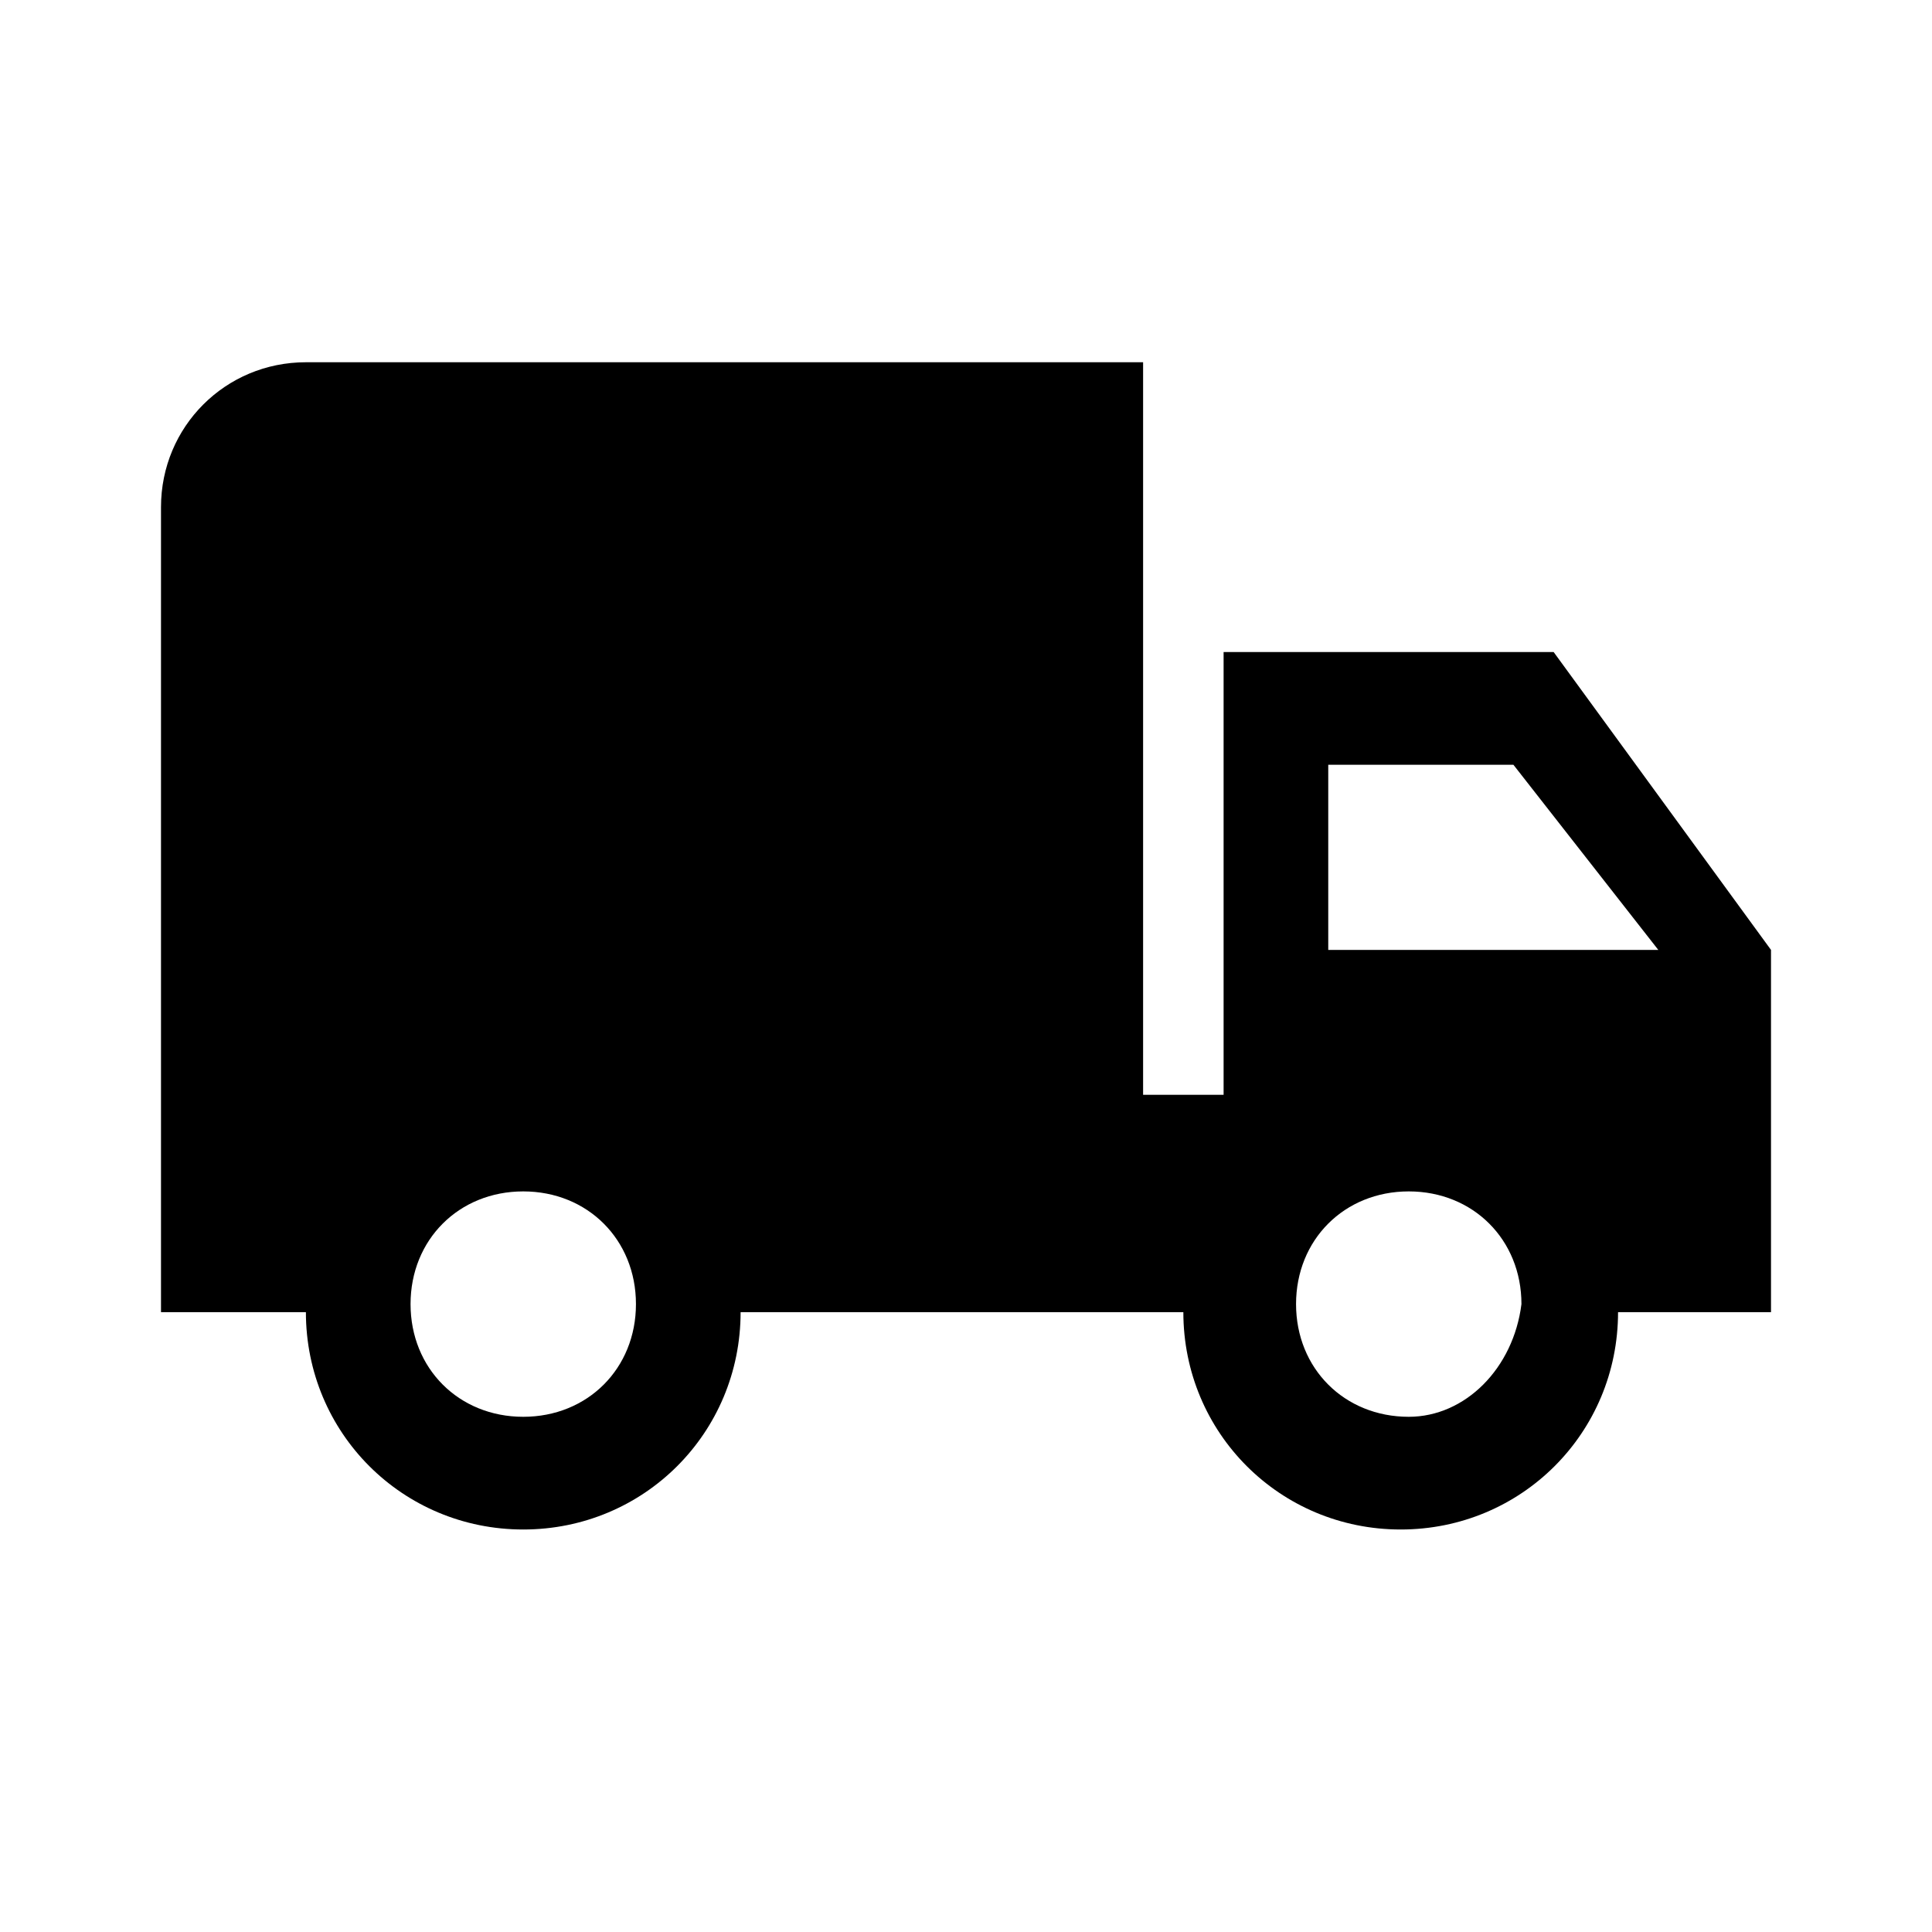
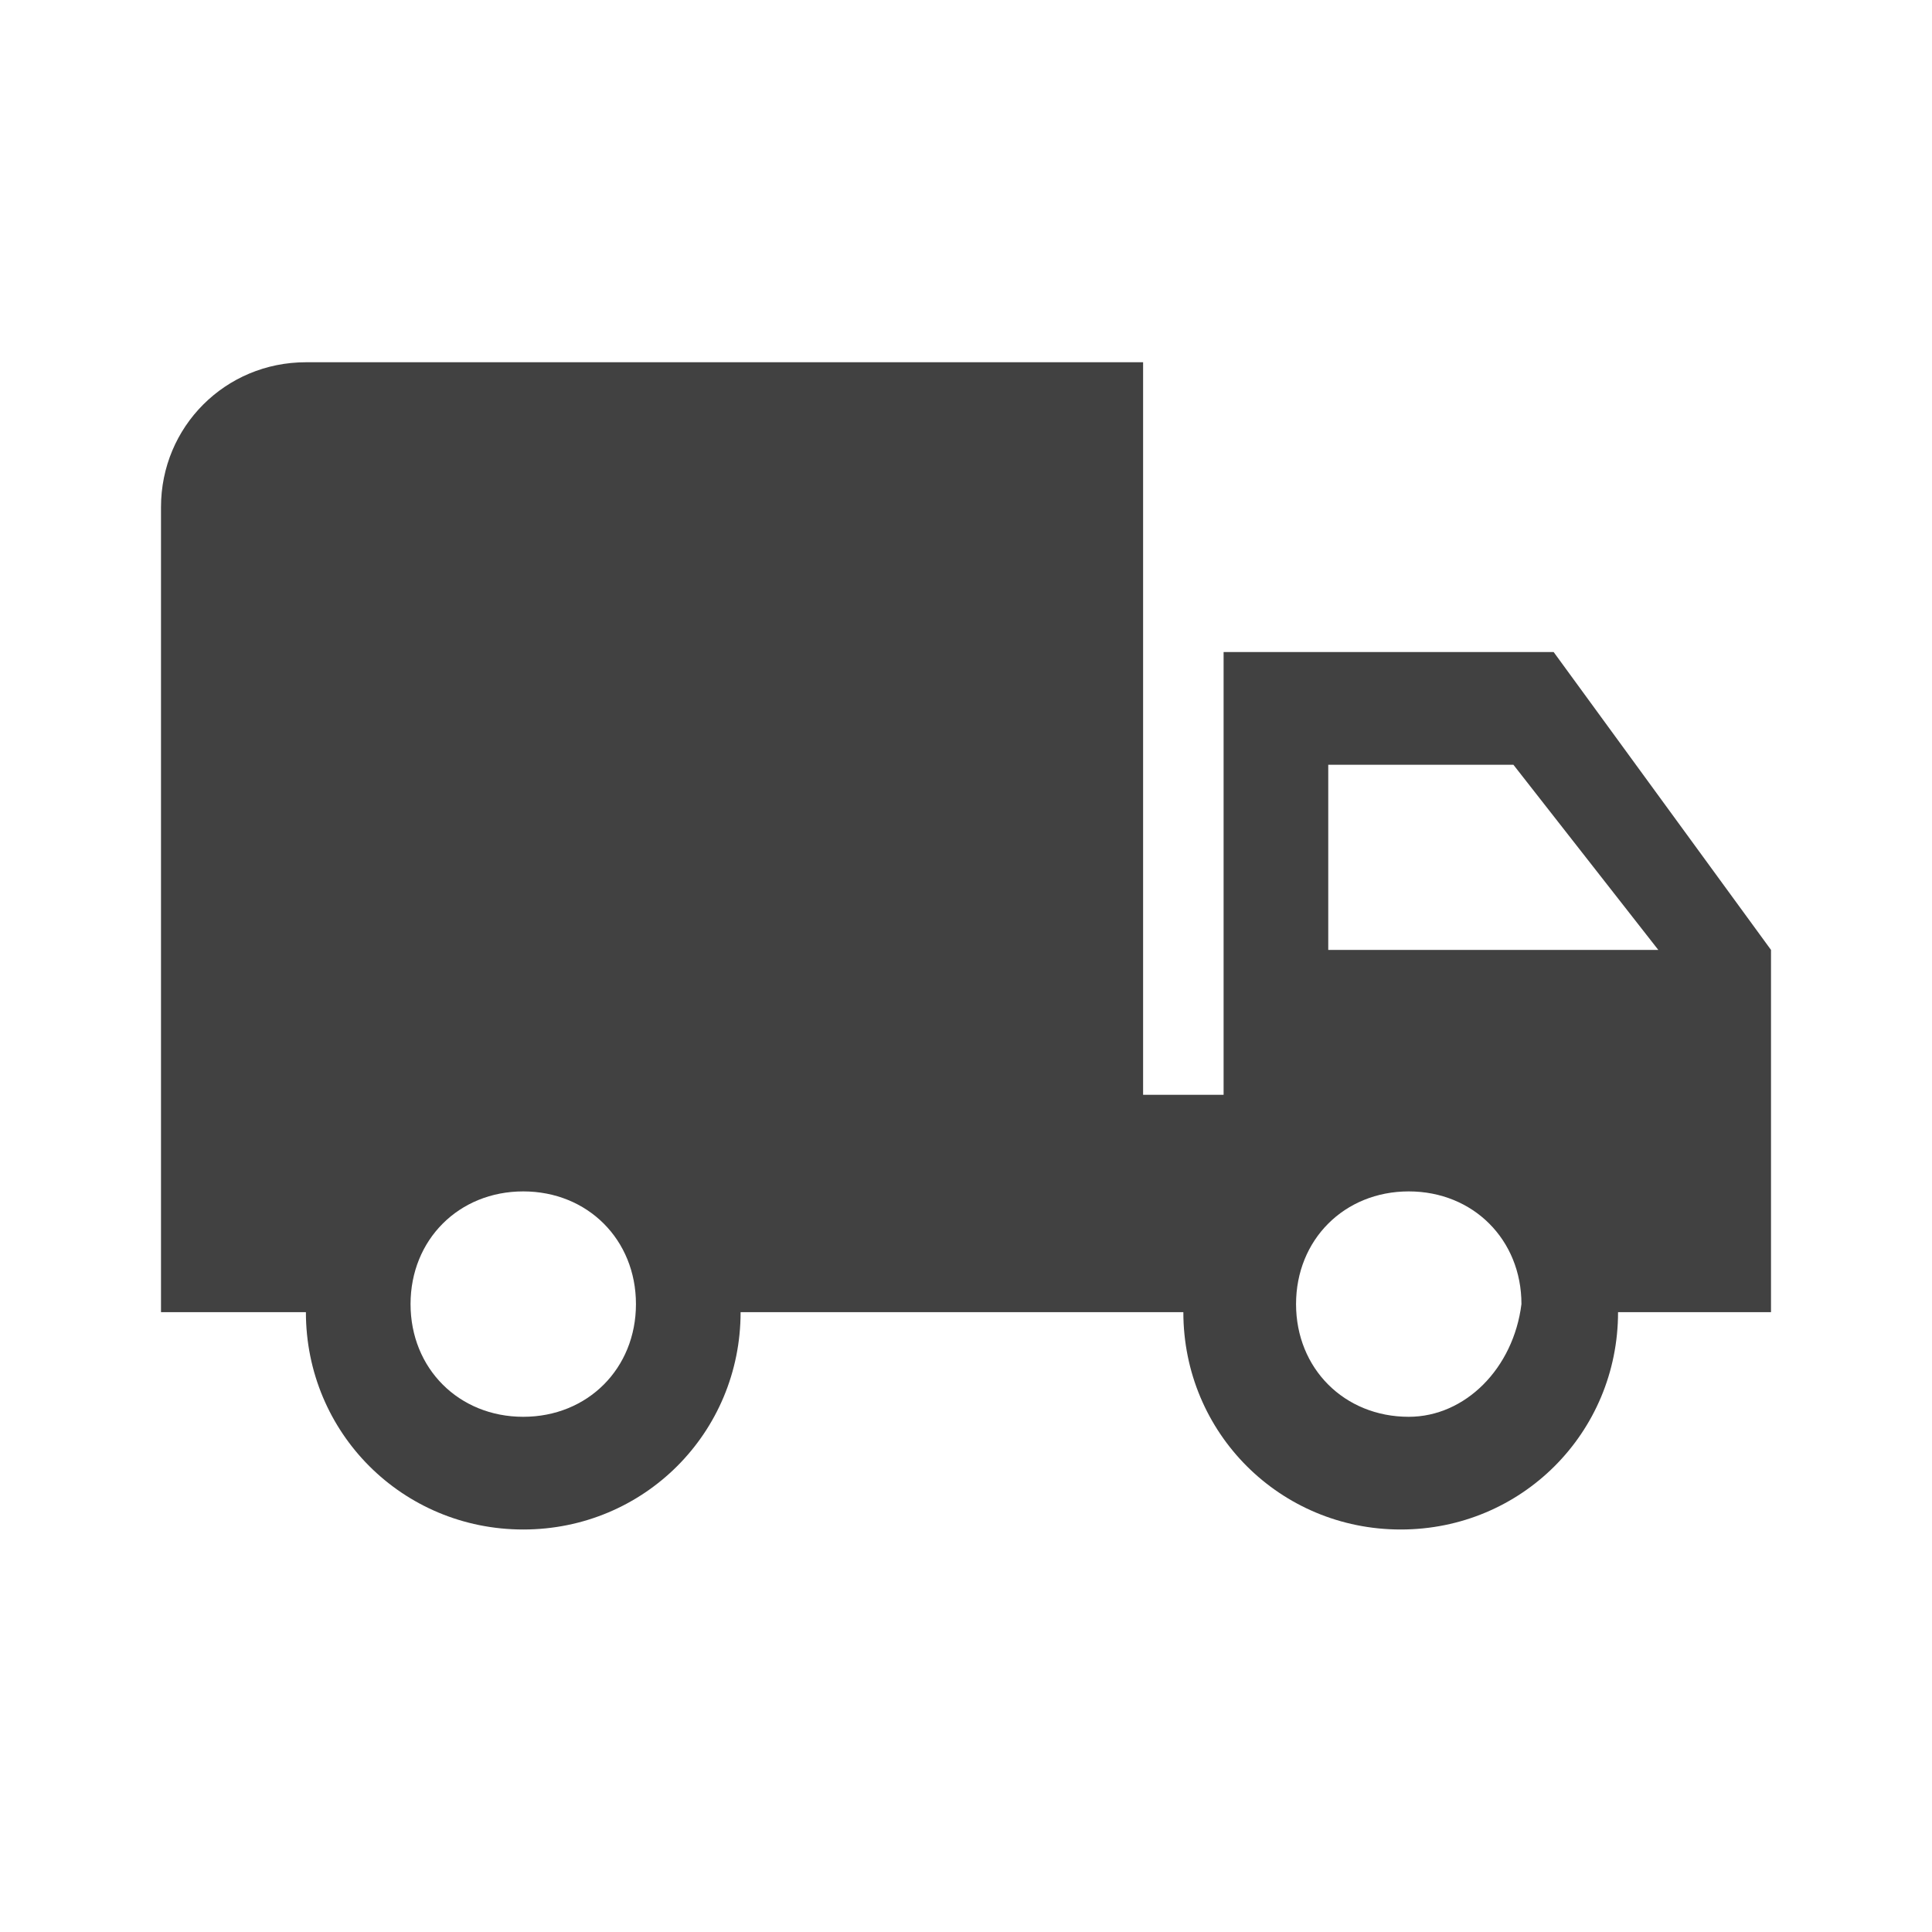
- <svg xmlns="http://www.w3.org/2000/svg" version="1.1" x="0px" y="0px" viewBox="0 0 24 24" enable-background="new 0 0 24 24" xml:space="preserve">
+ <svg xmlns="http://www.w3.org/2000/svg" version="1.1" x="0px" y="0px" fill="rgb(65, 65, 65)" viewBox="0 0 24 24" enable-background="new 0 0 24 24" xml:space="preserve">
  <g id="Template" display="none">
    <path id="Bounding_Box_26_" display="inline" fill="#5389A4" fill-opacity="0.502" d="M0,0h24v24H0V0z M2,2v20h20V2H2z" />
  </g>
  <g id="Icons">
    <g id="Close_2">
	</g>
    <path d="M19.3,8.1h-4.1v5.5h-1V4.5H3.8C2.8,4.5,2,5.3,2,6.3v10h1.8C3.8,17.8,5,19,6.5,19c1.5,0,2.7-1.2,2.7-2.7h5.5   c0,1.5,1.2,2.7,2.7,2.7c1.5,0,2.7-1.2,2.7-2.7H22v-4.5L19.3,8.1z M6.5,17.6c-0.8,0-1.4-0.6-1.4-1.4c0-0.8,0.6-1.4,1.4-1.4   c0.8,0,1.4,0.6,1.4,1.4C7.9,17,7.3,17.6,6.5,17.6z M17.5,17.6c-0.8,0-1.4-0.6-1.4-1.4c0-0.8,0.6-1.4,1.4-1.4c0.8,0,1.4,0.6,1.4,1.4   C18.8,17,18.2,17.6,17.5,17.6z M16.5,11.7V9.5h2.3l1.8,2.3H16.5z" />
  </g>
  <g id="Names" display="none">
</g>
  <g id="Numbers" display="none">
</g>
</svg>
